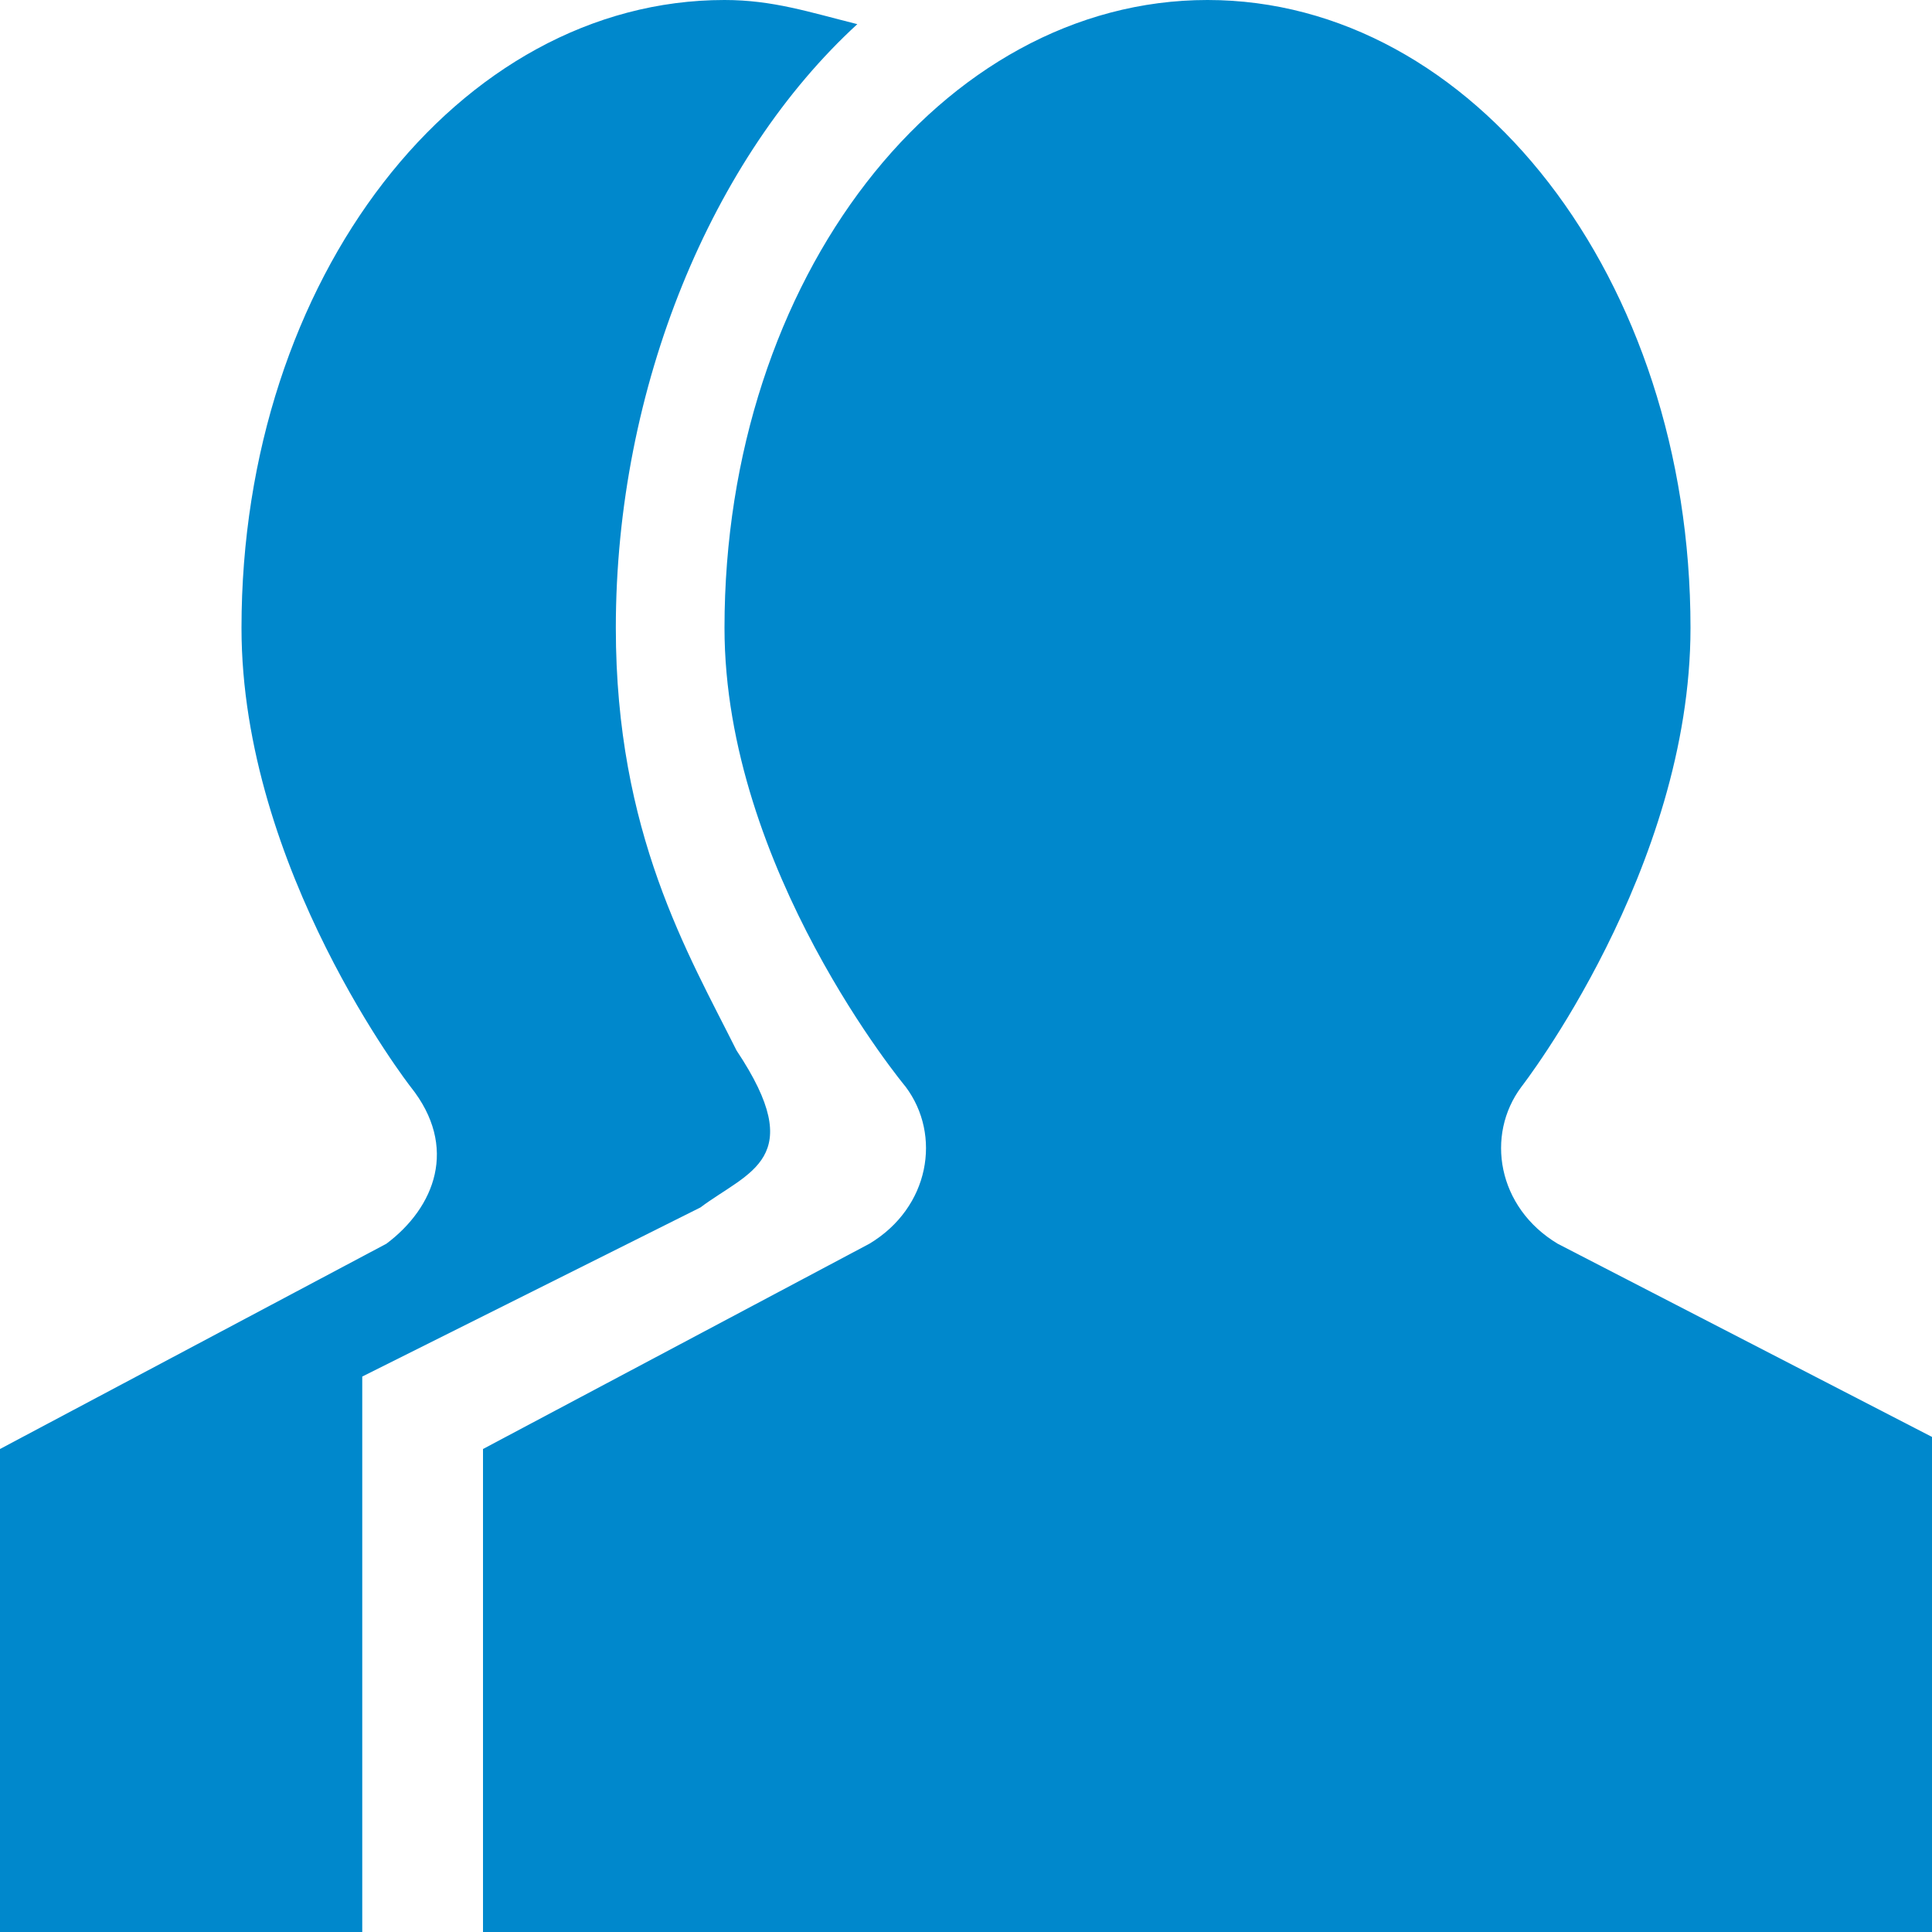
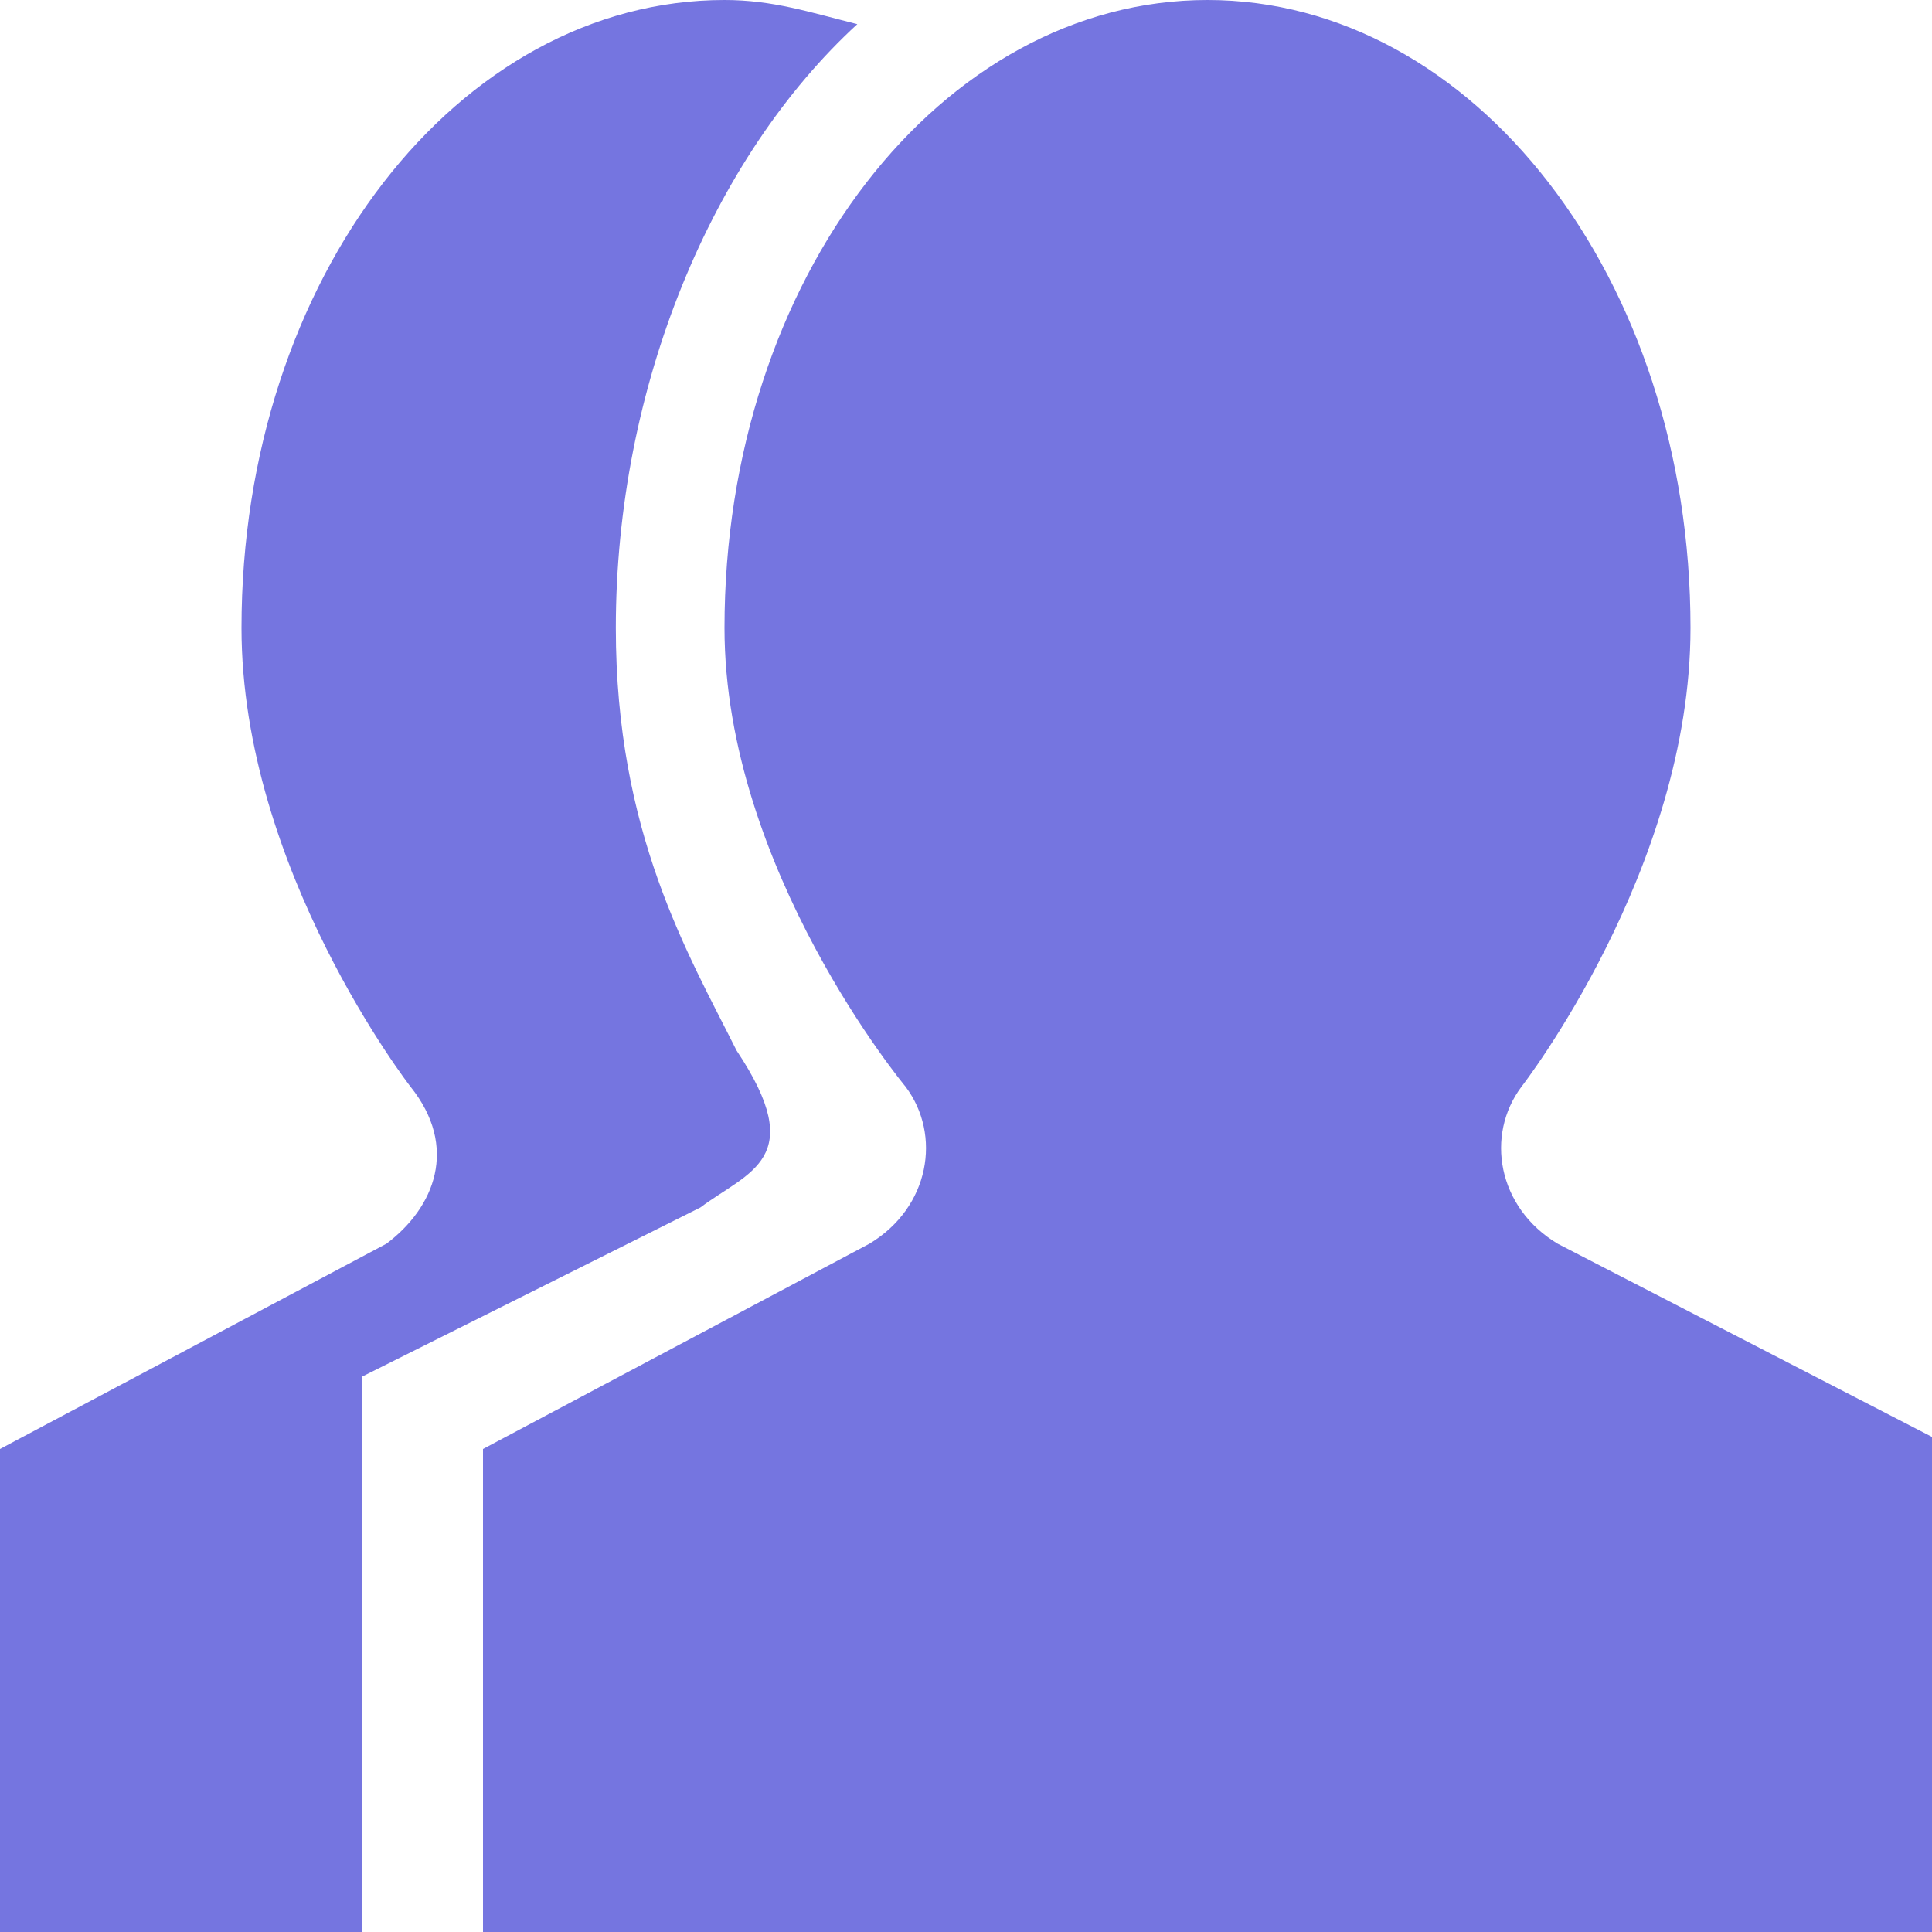
<svg xmlns="http://www.w3.org/2000/svg" version="1.1" x="0px" y="0px" width="16px" height="16px" viewBox="0 0 16 16" style="overflow:visible;enable-background:new 0 0 16 16;" xml:space="preserve" preserveAspectRatio="xMinYMid meet">
  <defs>
</defs>
-   <path style="fill:#0088cc;" d="M3,16H0v-4l3.2-1.7C3.6,10,3.8,9.5,3.4,9C3.4,9,2,7.2,2,5.2C2,2.3,3.8,0,6,0c0.4,0,0.7,0.1,1.1,0.2  c-1.2,1.1-2,3-2,5c0,1.7,0.6,2.7,1,3.5c0.6,0.9,0.1,1-0.3,1.3C5.6,10.1,3,11.4,3,11.4V16z M16,11.9l-3.1-1.6  C12.4,10,12.3,9.4,12.6,9c0,0,1.4-1.8,1.4-3.8C14,2.3,12.2,0,10,0S6,2.3,6,5.2C6,7.2,7.5,9,7.5,9c0.3,0.4,0.2,1-0.3,1.3L4,12v4h12  V11.9z" />
+   <path style="fill:#7575E0;" d="M3,16H0v-4l3.2-1.7C3.6,10,3.8,9.5,3.4,9C3.4,9,2,7.2,2,5.2C2,2.3,3.8,0,6,0c0.4,0,0.7,0.1,1.1,0.2  c-1.2,1.1-2,3-2,5c0,1.7,0.6,2.7,1,3.5c0.6,0.9,0.1,1-0.3,1.3C5.6,10.1,3,11.4,3,11.4V16z M16,11.9l-3.1-1.6  C12.4,10,12.3,9.4,12.6,9c0,0,1.4-1.8,1.4-3.8C14,2.3,12.2,0,10,0S6,2.3,6,5.2C6,7.2,7.5,9,7.5,9c0.3,0.4,0.2,1-0.3,1.3L4,12v4h12  V11.9z" />
</svg>
